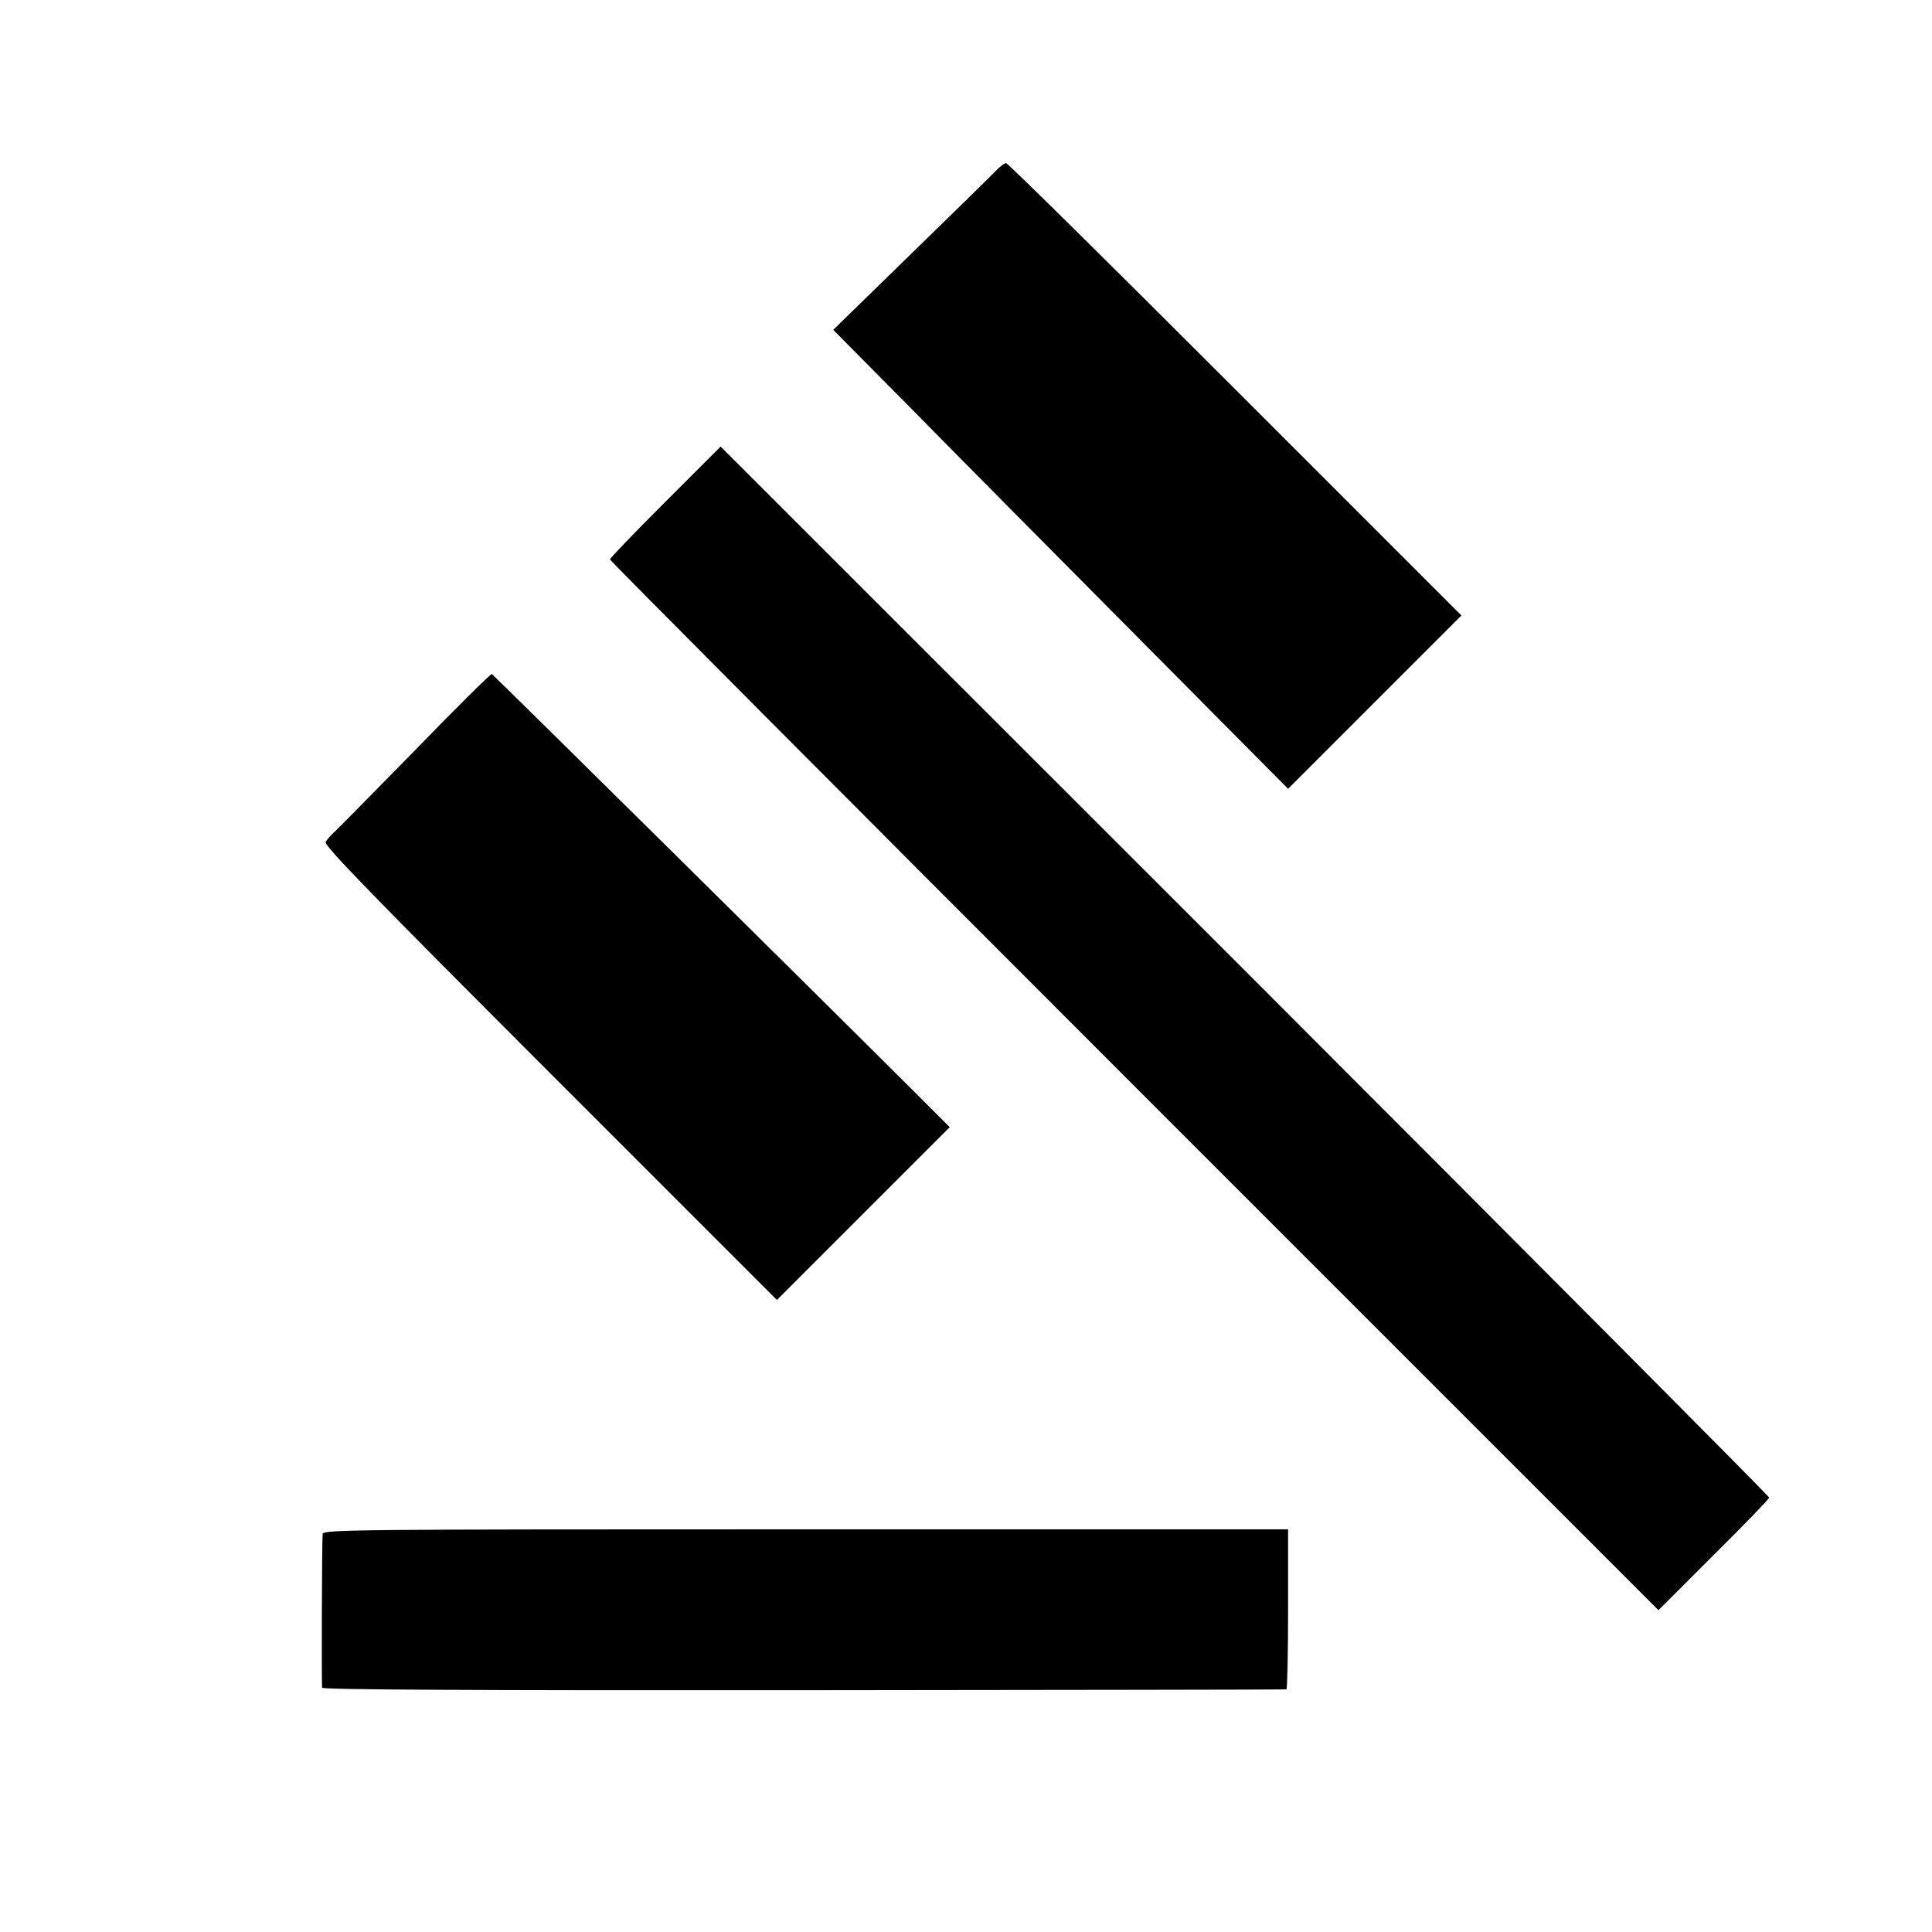
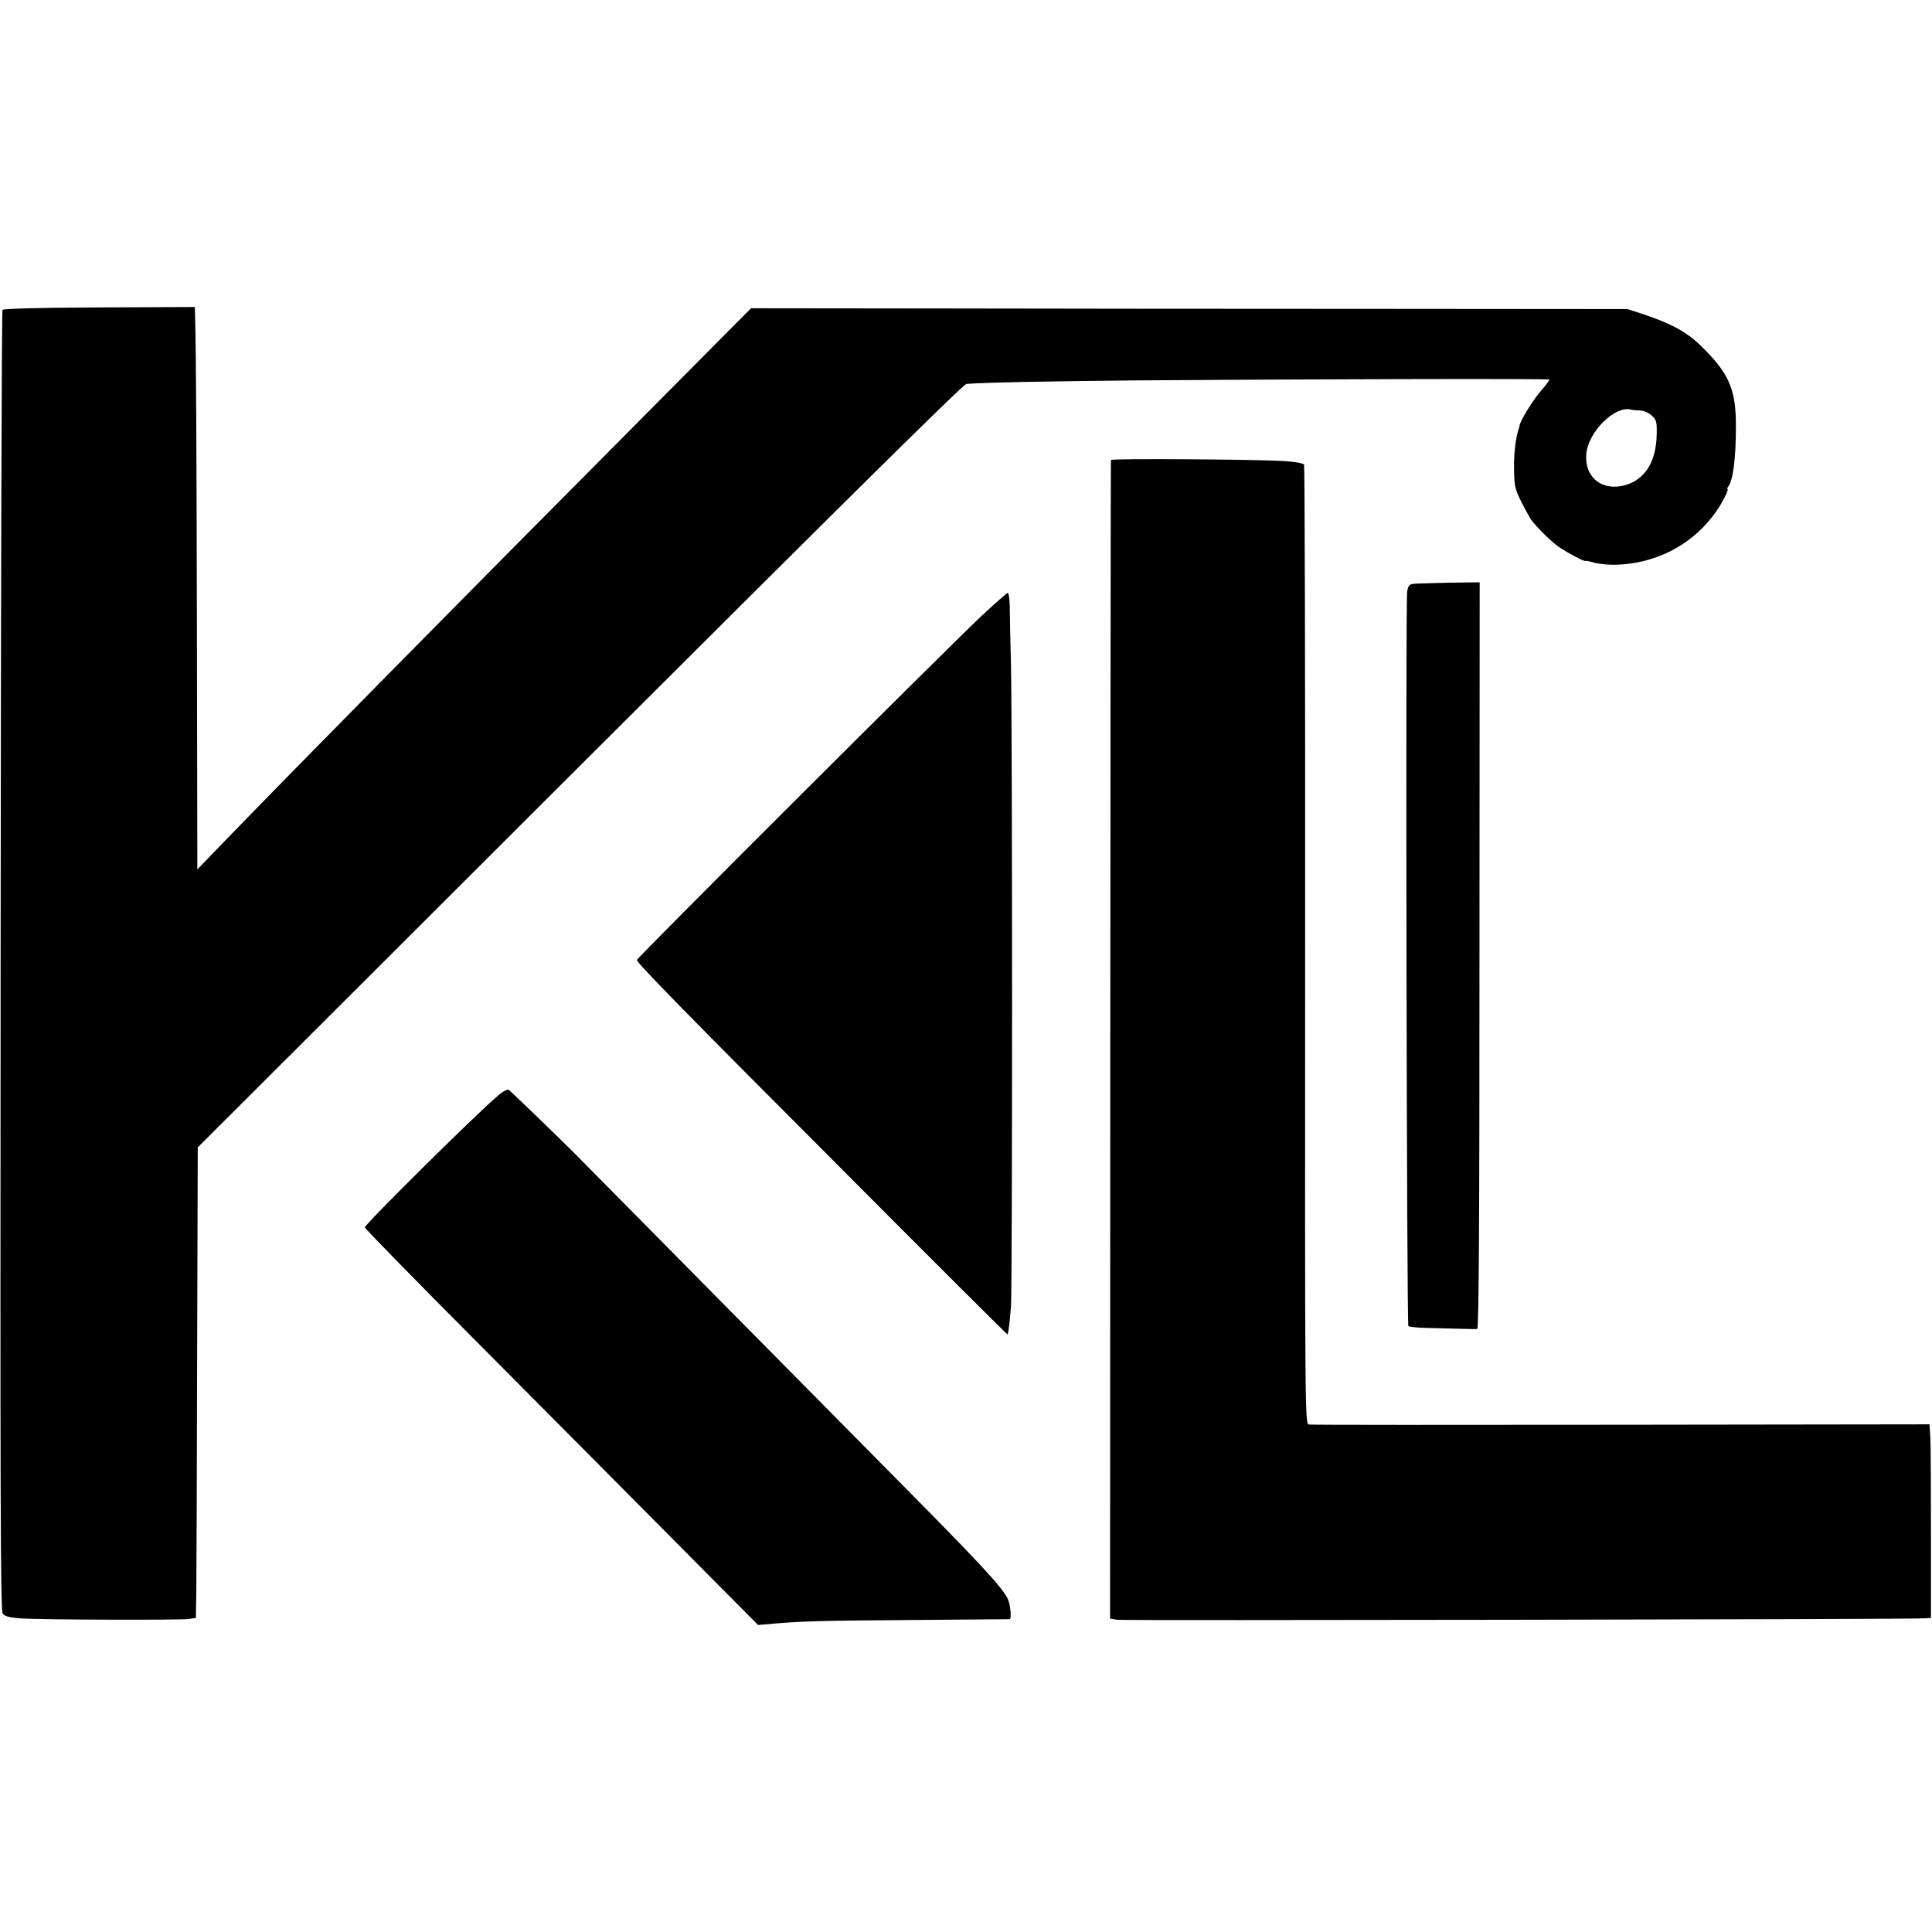
- <svg xmlns="http://www.w3.org/2000/svg" version="1.0" width="700pt" height="700pt" viewBox="0 0 700 700" preserveAspectRatio="xMidYMid meet">
-   <g transform="translate(0,700) scale(0.1,-0.1)" fill="#000000" stroke="none">
-     <path d="M3609 6382 c-14 -15 -153 -151 -308 -302 l-282 -275 302 -305 c165 -168 536 -542 824 -832 l522 -526 314 314 314 314 -820 820 c-451 451 -824 820 -830 819 -5 0 -22 -12 -36 -27z" />
-     <path d="M2411 5182 c-111 -111 -201 -204 -201 -209 0 -4 855 -863 1899 -1907 l1900 -1900 200 200 c110 109 201 203 201 208 0 5 -855 864 -1899 1909 l-1900 1899 -200 -200z" />
-     <path d="M1505 4283 c-149 -152 -281 -286 -293 -297 -13 -12 -28 -28 -32 -37 -7 -12 174 -198 813 -837 l822 -822 313 313 313 313 -128 128 c-282 282 -1525 1511 -1531 1514 -4 1 -129 -122 -277 -275z" />
-     <path d="M1169 1442 c-3 -48 -4 -548 -2 -557 3 -7 556 -10 1746 -9 958 1 1745 2 1748 3 3 0 6 131 6 290 l0 290 -1749 0 c-1639 0 -1748 -1 -1749 -17z" />
+ <svg xmlns="http://www.w3.org/2000/svg" version="1.0" width="932pt" height="932pt" viewBox="0 0 932 932" preserveAspectRatio="xMidYMid meet">
+   <g transform="translate(0,932) scale(0.1,-0.1)" fill="#000000" stroke="none">
+     <path d="M12 7825 c-4 -5 -8 -1419 -9 -3141 -2 -2568 -1 -3133 10 -3148 10 -13 31 -19 83 -23 104 -7 774 -9 814 -3 l35 5 2 130 c1 72 3 582 4 1135 l3 1005 1843 1840 c1262 1260 1850 1842 1865 1843 83 7 411 13 823 17 807 6 1984 9 1989 4 2 -2 -16 -27 -40 -54 -37 -41 -104 -150 -104 -170 0 -3 -2 -10 -5 -17 -14 -46 -23 -121 -21 -196 1 -79 5 -94 38 -159 20 -39 42 -79 50 -88 38 -45 87 -93 123 -120 37 -27 135 -79 135 -71 0 2 19 -2 43 -9 23 -6 73 -11 111 -9 216 9 405 124 508 310 16 30 26 54 22 54 -3 0 -2 6 3 13 23 29 37 133 37 287 1 180 -32 257 -163 386 -71 71 -146 112 -283 158 l-77 25 -1218 1 c-670 0 -1621 1 -2114 2 l-896 1 -555 -559 c-887 -892 -1633 -1649 -1972 -1999 l-144 -149 -2 1139 c-2 973 -4 1342 -9 1537 l-1 37 -461 -2 c-294 -1 -463 -6 -467 -12z m7898 -485 c16 0 41 -10 56 -23 25 -22 27 -30 26 -91 -2 -144 -66 -235 -179 -252 -97 -14 -168 52 -161 152 6 107 137 239 216 218 8 -2 27 -4 42 -4z" />
+     <path d="M5359 7101 c-1 -3 -2 -1262 -3 -2798 l-1 -2791 35 -6 c30 -4 3794 2 3890 7 l35 2 0 400 c0 220 -1 430 -3 467 l-4 67 -1486 -2 c-818 -1 -1496 -1 -1507 1 -20 3 -20 4 -19 2312 1 1269 -2 2313 -5 2319 -4 6 -47 14 -97 17 -136 8 -834 13 -835 5z" />
+     <path d="M6814 6503 c-17 -3 -23 -13 -26 -40 -8 -66 -2 -3532 6 -3540 4 -4 44 -8 89 -9 45 -1 116 -3 157 -4 41 -1 80 -2 86 -1 8 1 11 499 11 1801 l1 1801 -152 -2 c-83 -2 -161 -4 -172 -6z" />
+     <path d="M4734 6348 c-196 -186 -1664 -1652 -1662 -1659 9 -23 244 -263 971 -991 449 -451 817 -818 818 -816 6 25 10 59 16 138 7 105 7 2734 0 3090 -3 124 -6 253 -6 288 -1 34 -5 62 -9 62 -5 0 -62 -51 -128 -112z" />
+     <path d="M2405 4037 c-106 -89 -645 -623 -645 -638 0 -5 238 -249 529 -541 292 -293 718 -723 949 -955 l419 -422 49 4 c140 14 249 17 684 20 261 2 478 4 481 4 10 2 3 76 -11 101 -30 58 -131 167 -520 560 -297 301 -1560 1577 -1576 1594 -93 92 -302 294 -310 299 -6 3 -28 -8 -49 -26z" />
  </g>
</svg>
